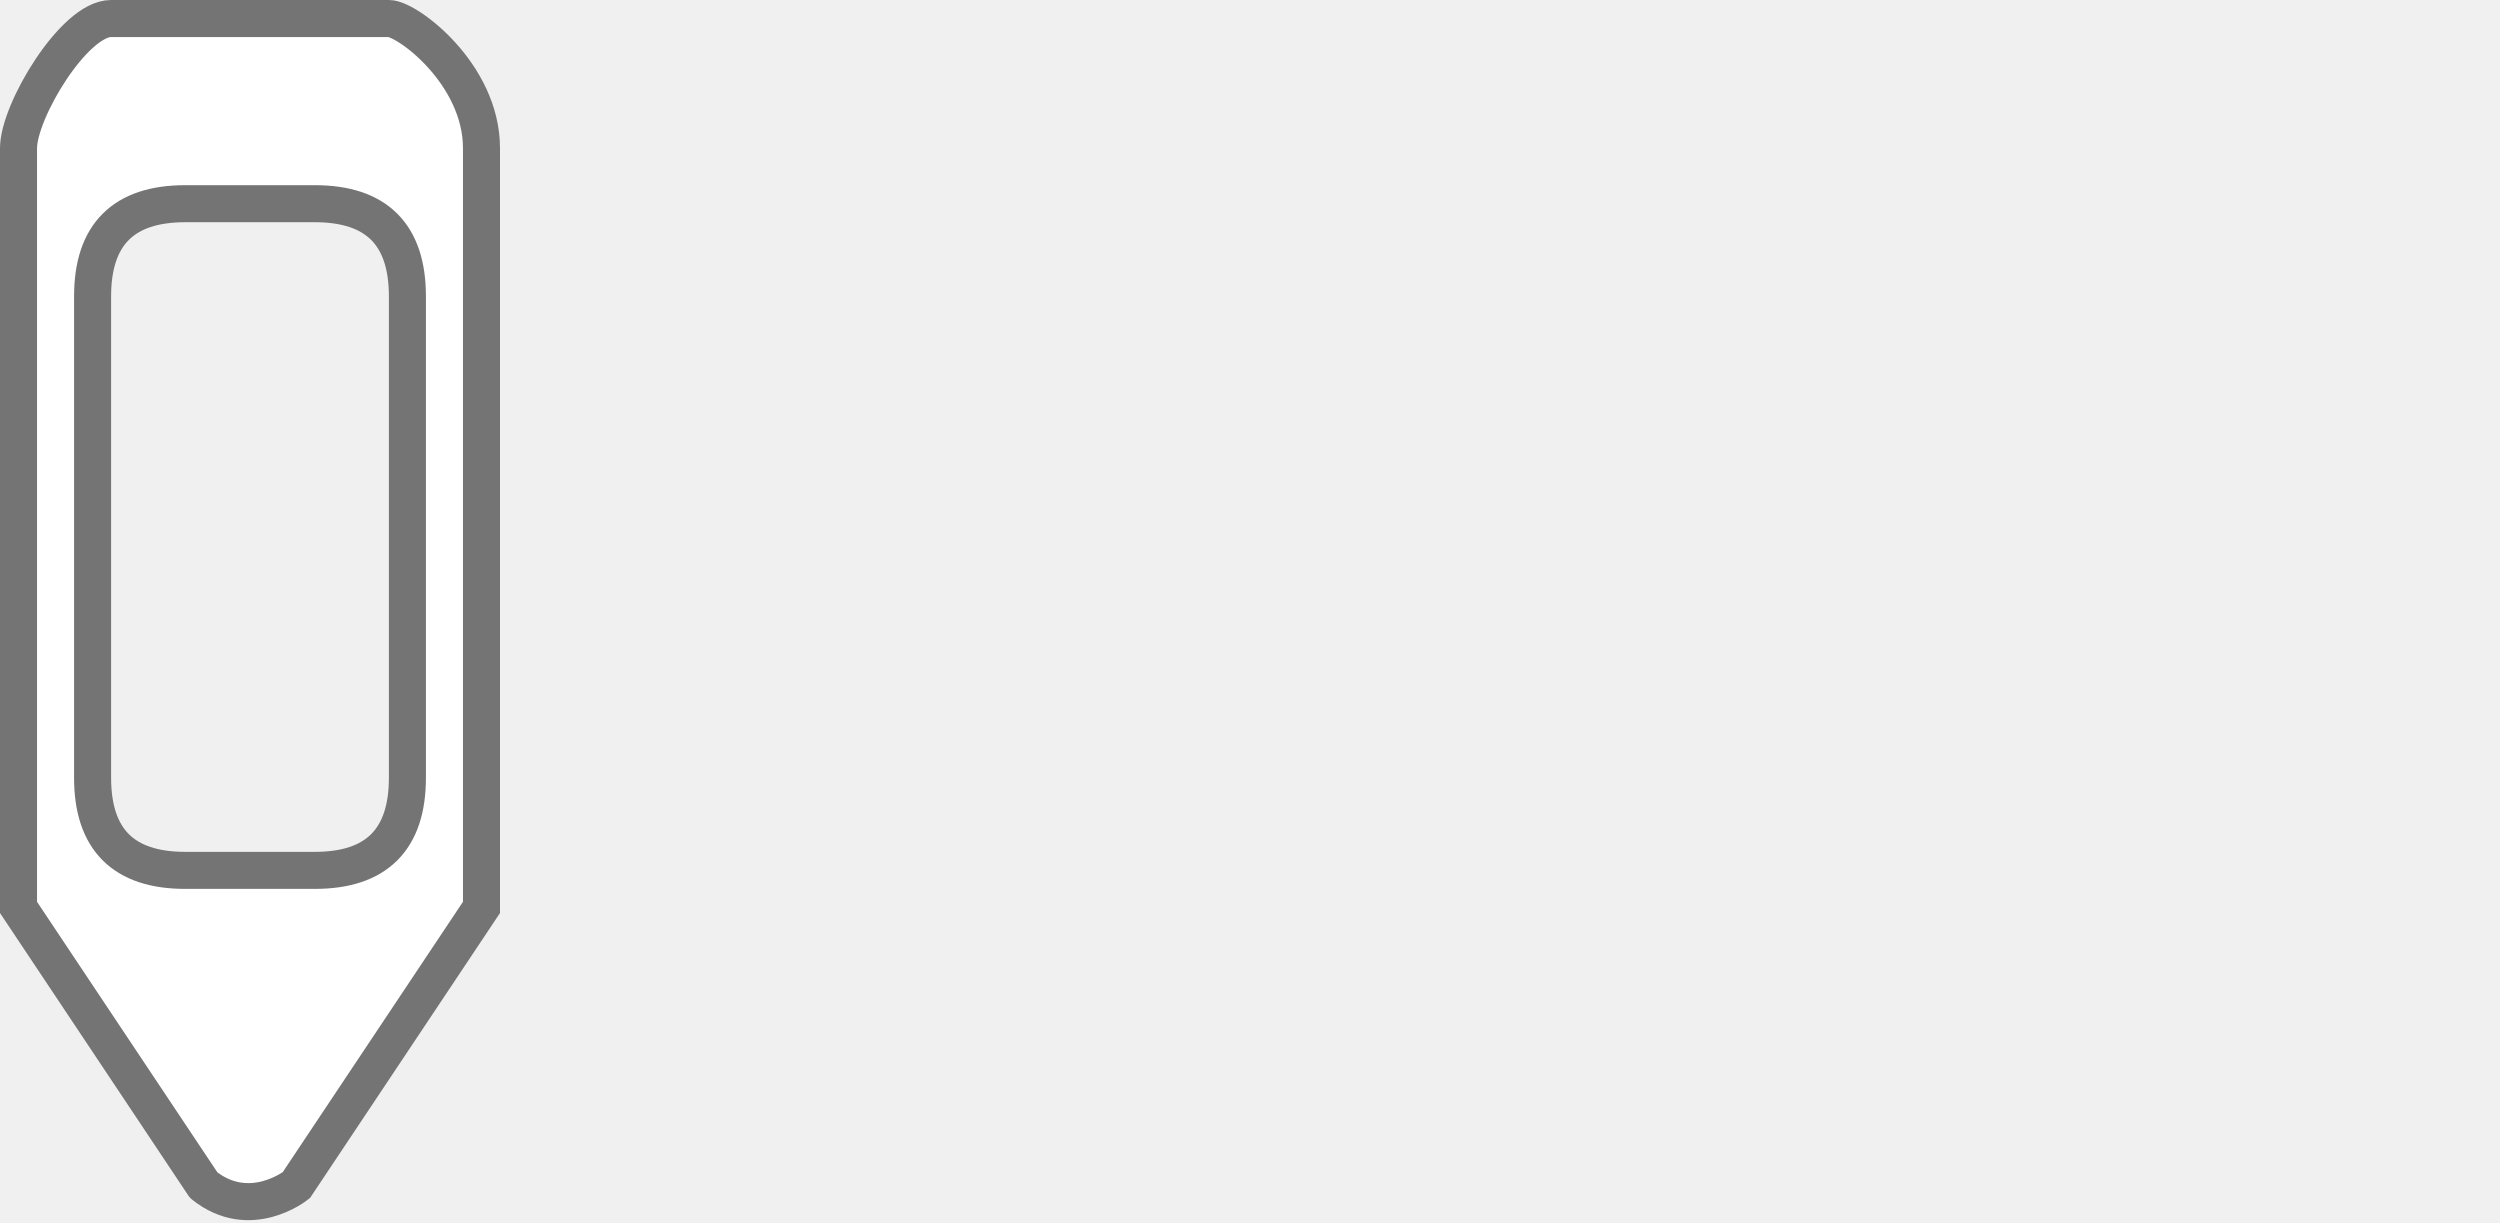
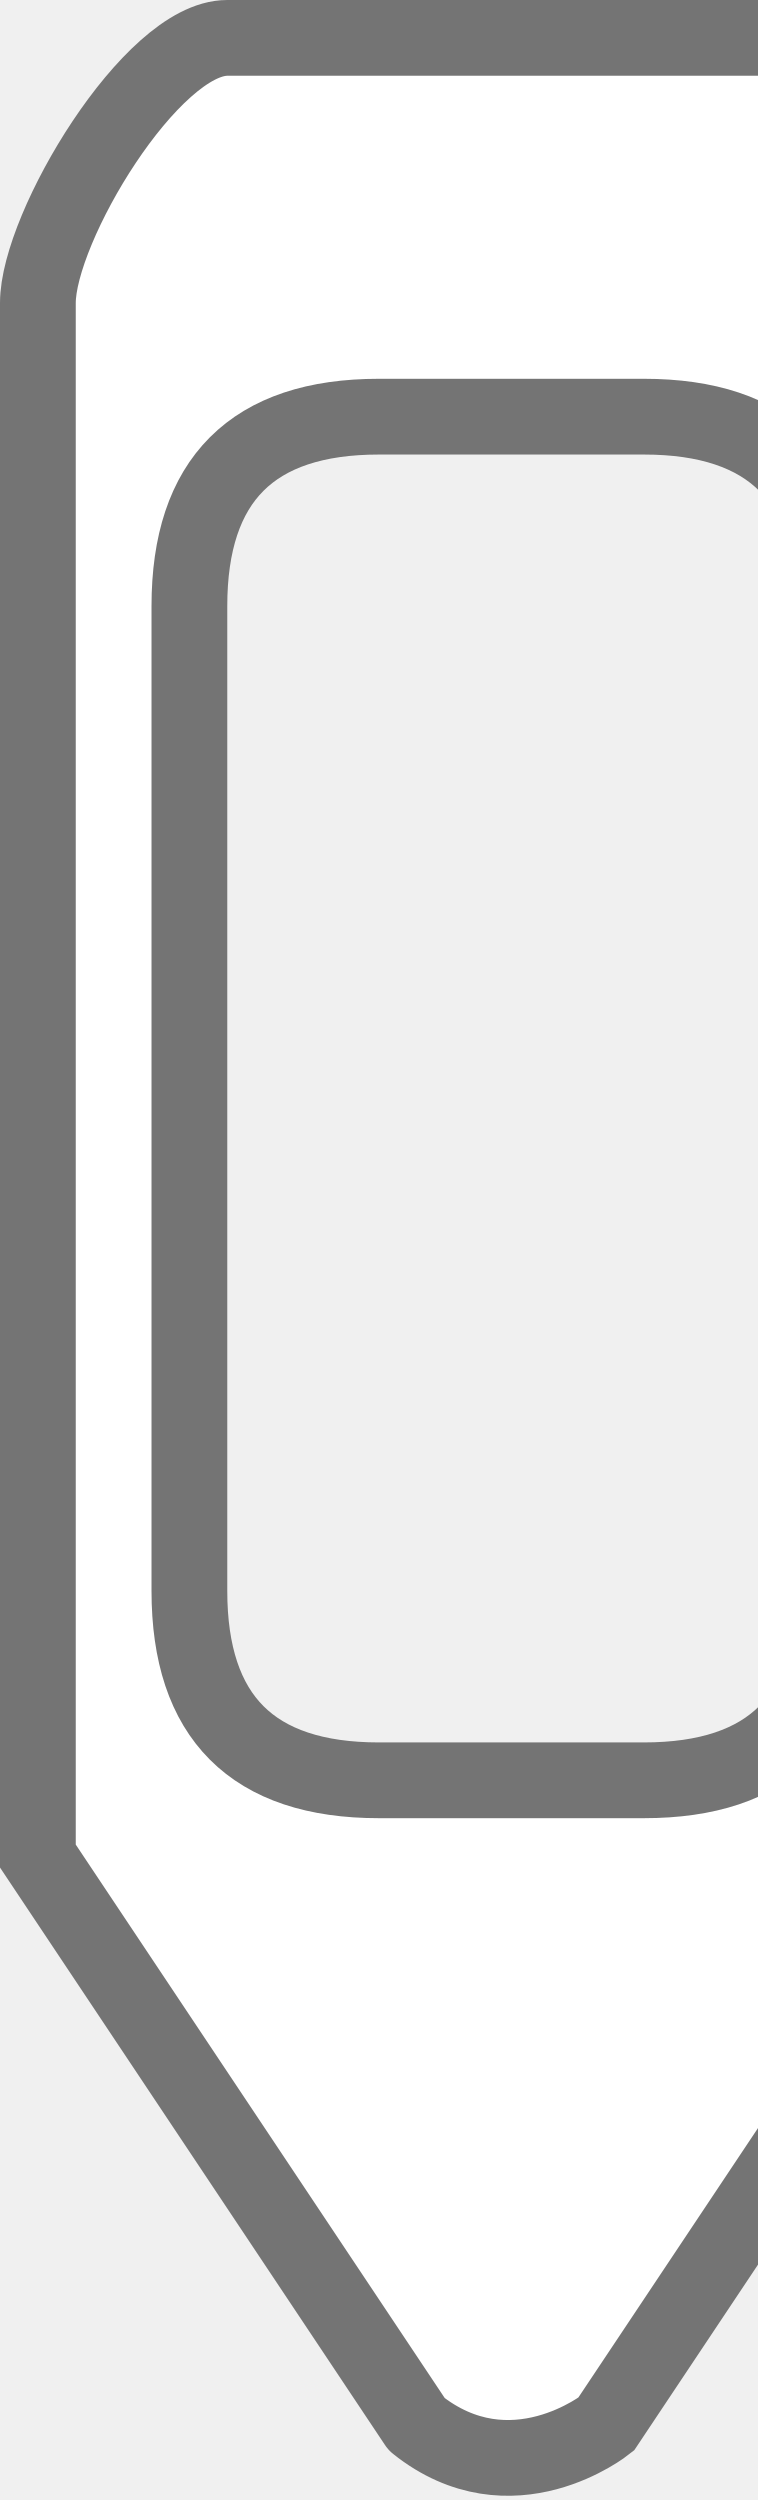
- <svg xmlns="http://www.w3.org/2000/svg" viewBox="0 0 135 66">
+ <svg xmlns="http://www.w3.org/2000/svg" viewBox="0 0 20 66" preserveAspectRatio="xMinYMin">
  <path fill-rule="evenodd" fill="#fff" stroke-width="2" stroke-linecap="round" stroke="#747474" d="m11,64l-10,-15v-41c0,-2 3,-7 5,-7h15c1,0 5,3 5,7v41l-10,15c0,0 -2.5,2 -5,0M5,16Q5,11,10,11L17,11Q22,11,22,16L22,42Q22,47,17,47L10,47Q5,47,5,42Z" />
</svg>
